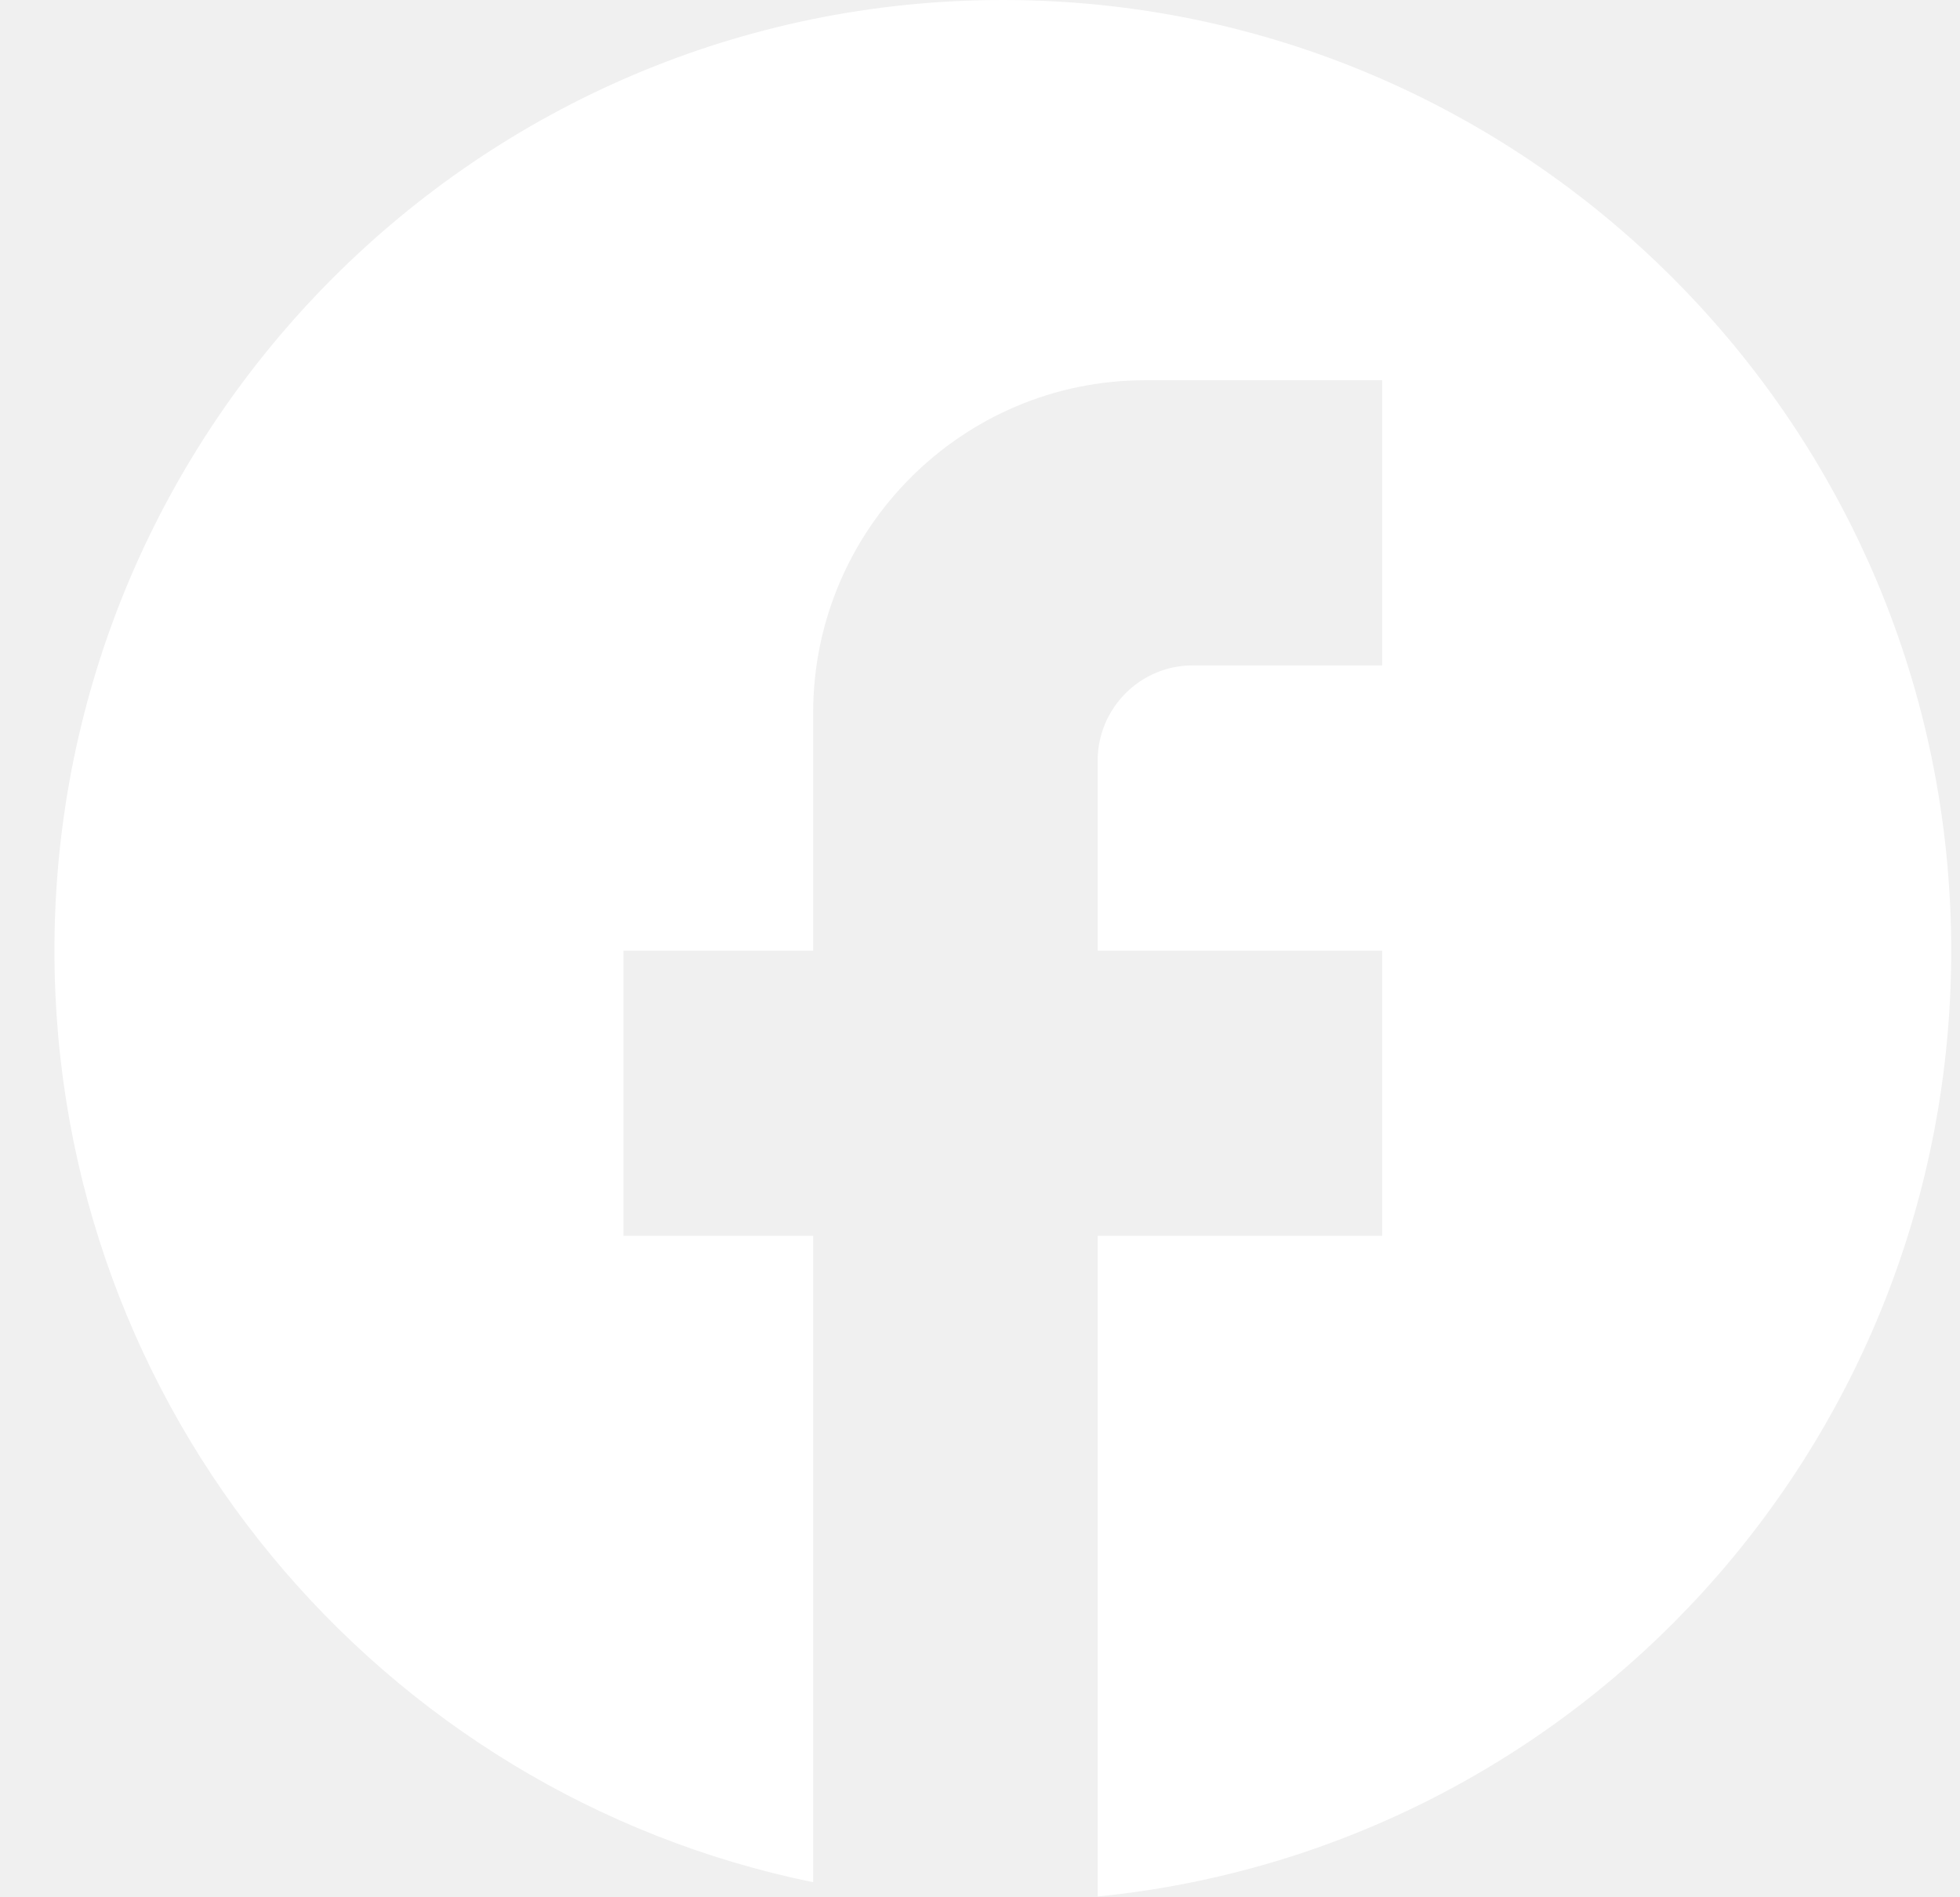
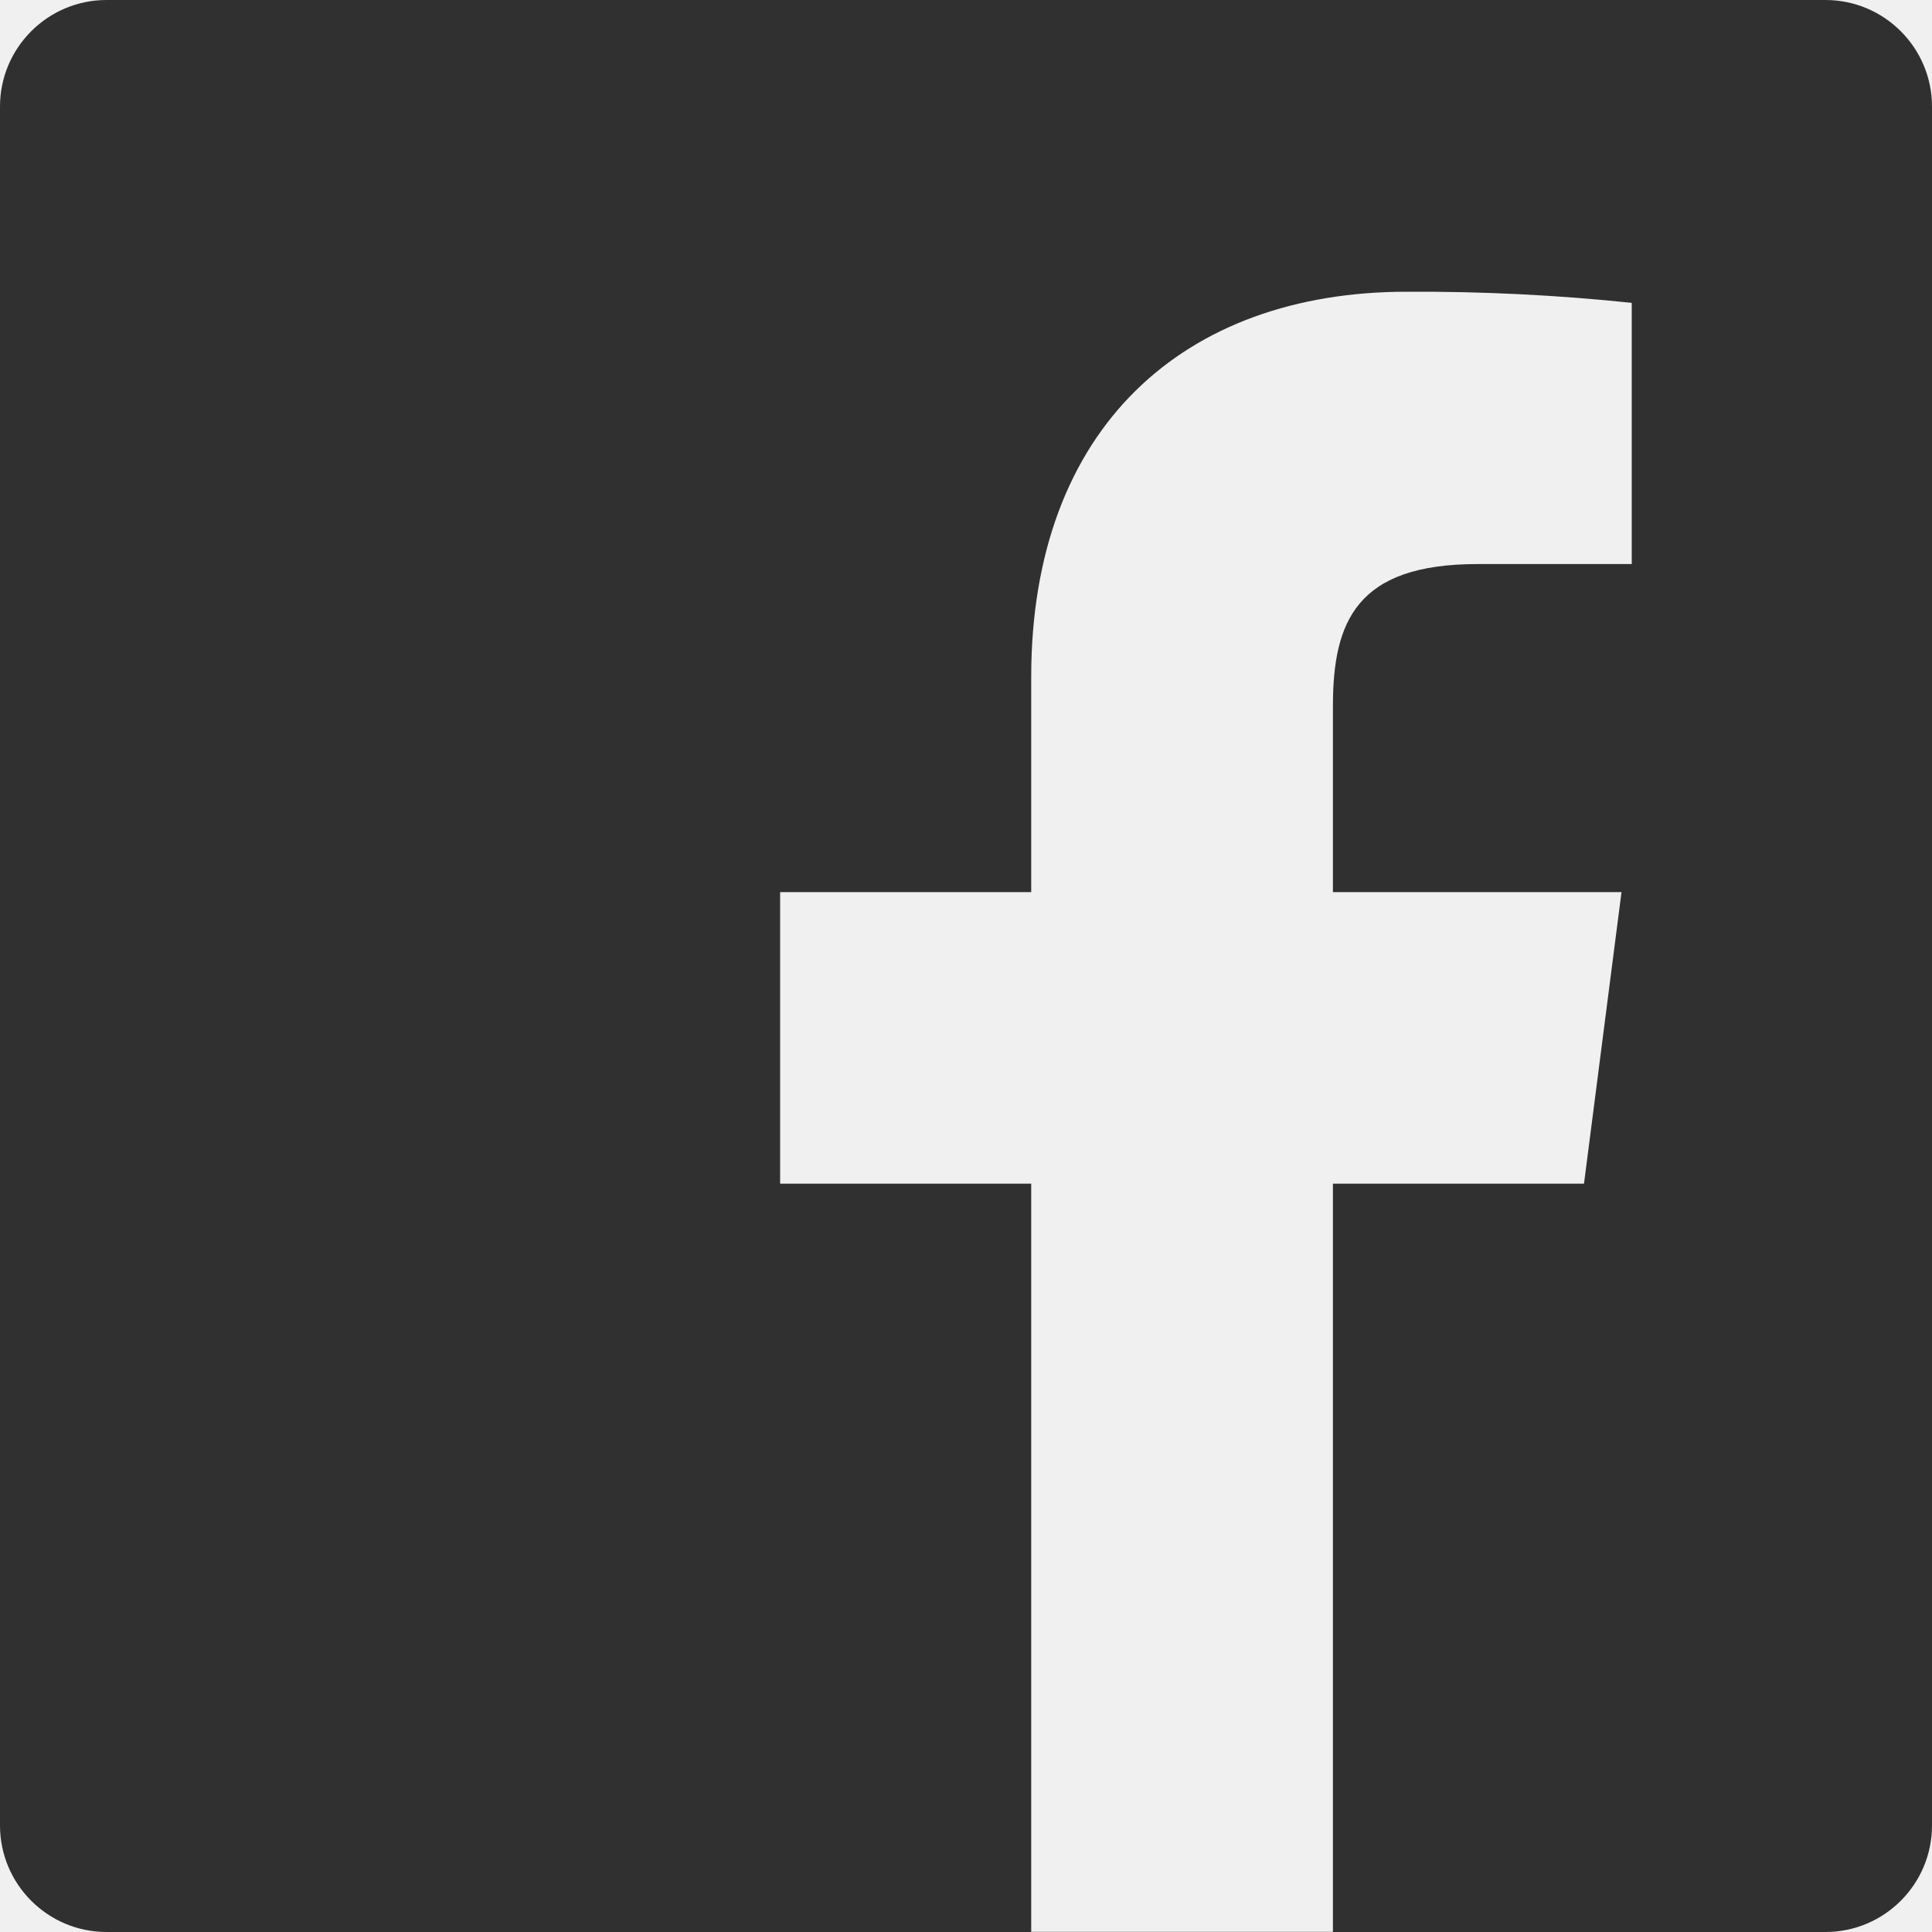
- <svg xmlns="http://www.w3.org/2000/svg" width="31" height="30" viewBox="0 0 31 30" fill="none">
-   <path d="M30.861 15.038C30.861 6.737 24.141 0 15.861 0C7.581 0 0.861 6.737 0.861 15.038C0.861 22.316 6.021 28.376 12.861 29.774V19.549H9.861V15.038H12.861V11.278C12.861 8.376 15.216 6.015 18.111 6.015H21.861V10.526H18.861C18.036 10.526 17.361 11.203 17.361 12.03V15.038H21.861V19.549H17.361V30C24.936 29.248 30.861 22.842 30.861 15.038Z" fill="white" />
+ <svg xmlns="http://www.w3.org/2000/svg" width="24" height="24" viewBox="0 0 24 24" fill="none">
+   <path d="M22.676 0C23.407 0 24 0.593 24 1.324V22.676C24 23.407 23.407 24 22.676 24H1.324C0.593 24 0 23.407 0 22.676V1.324C0 0.593 0.593 0 1.324 0H22.676ZM17.475 3.624C14.713 3.624 12.81 5.307 12.81 8.412V11.082H9.691V14.704H12.81V23.998H16.558V14.704H19.677L20.143 11.082H16.558V8.771C16.558 7.722 16.85 7.007 18.352 7.007H20.27V3.762C19.342 3.665 18.408 3.619 17.475 3.624Z" fill="#303030" />
</svg>
